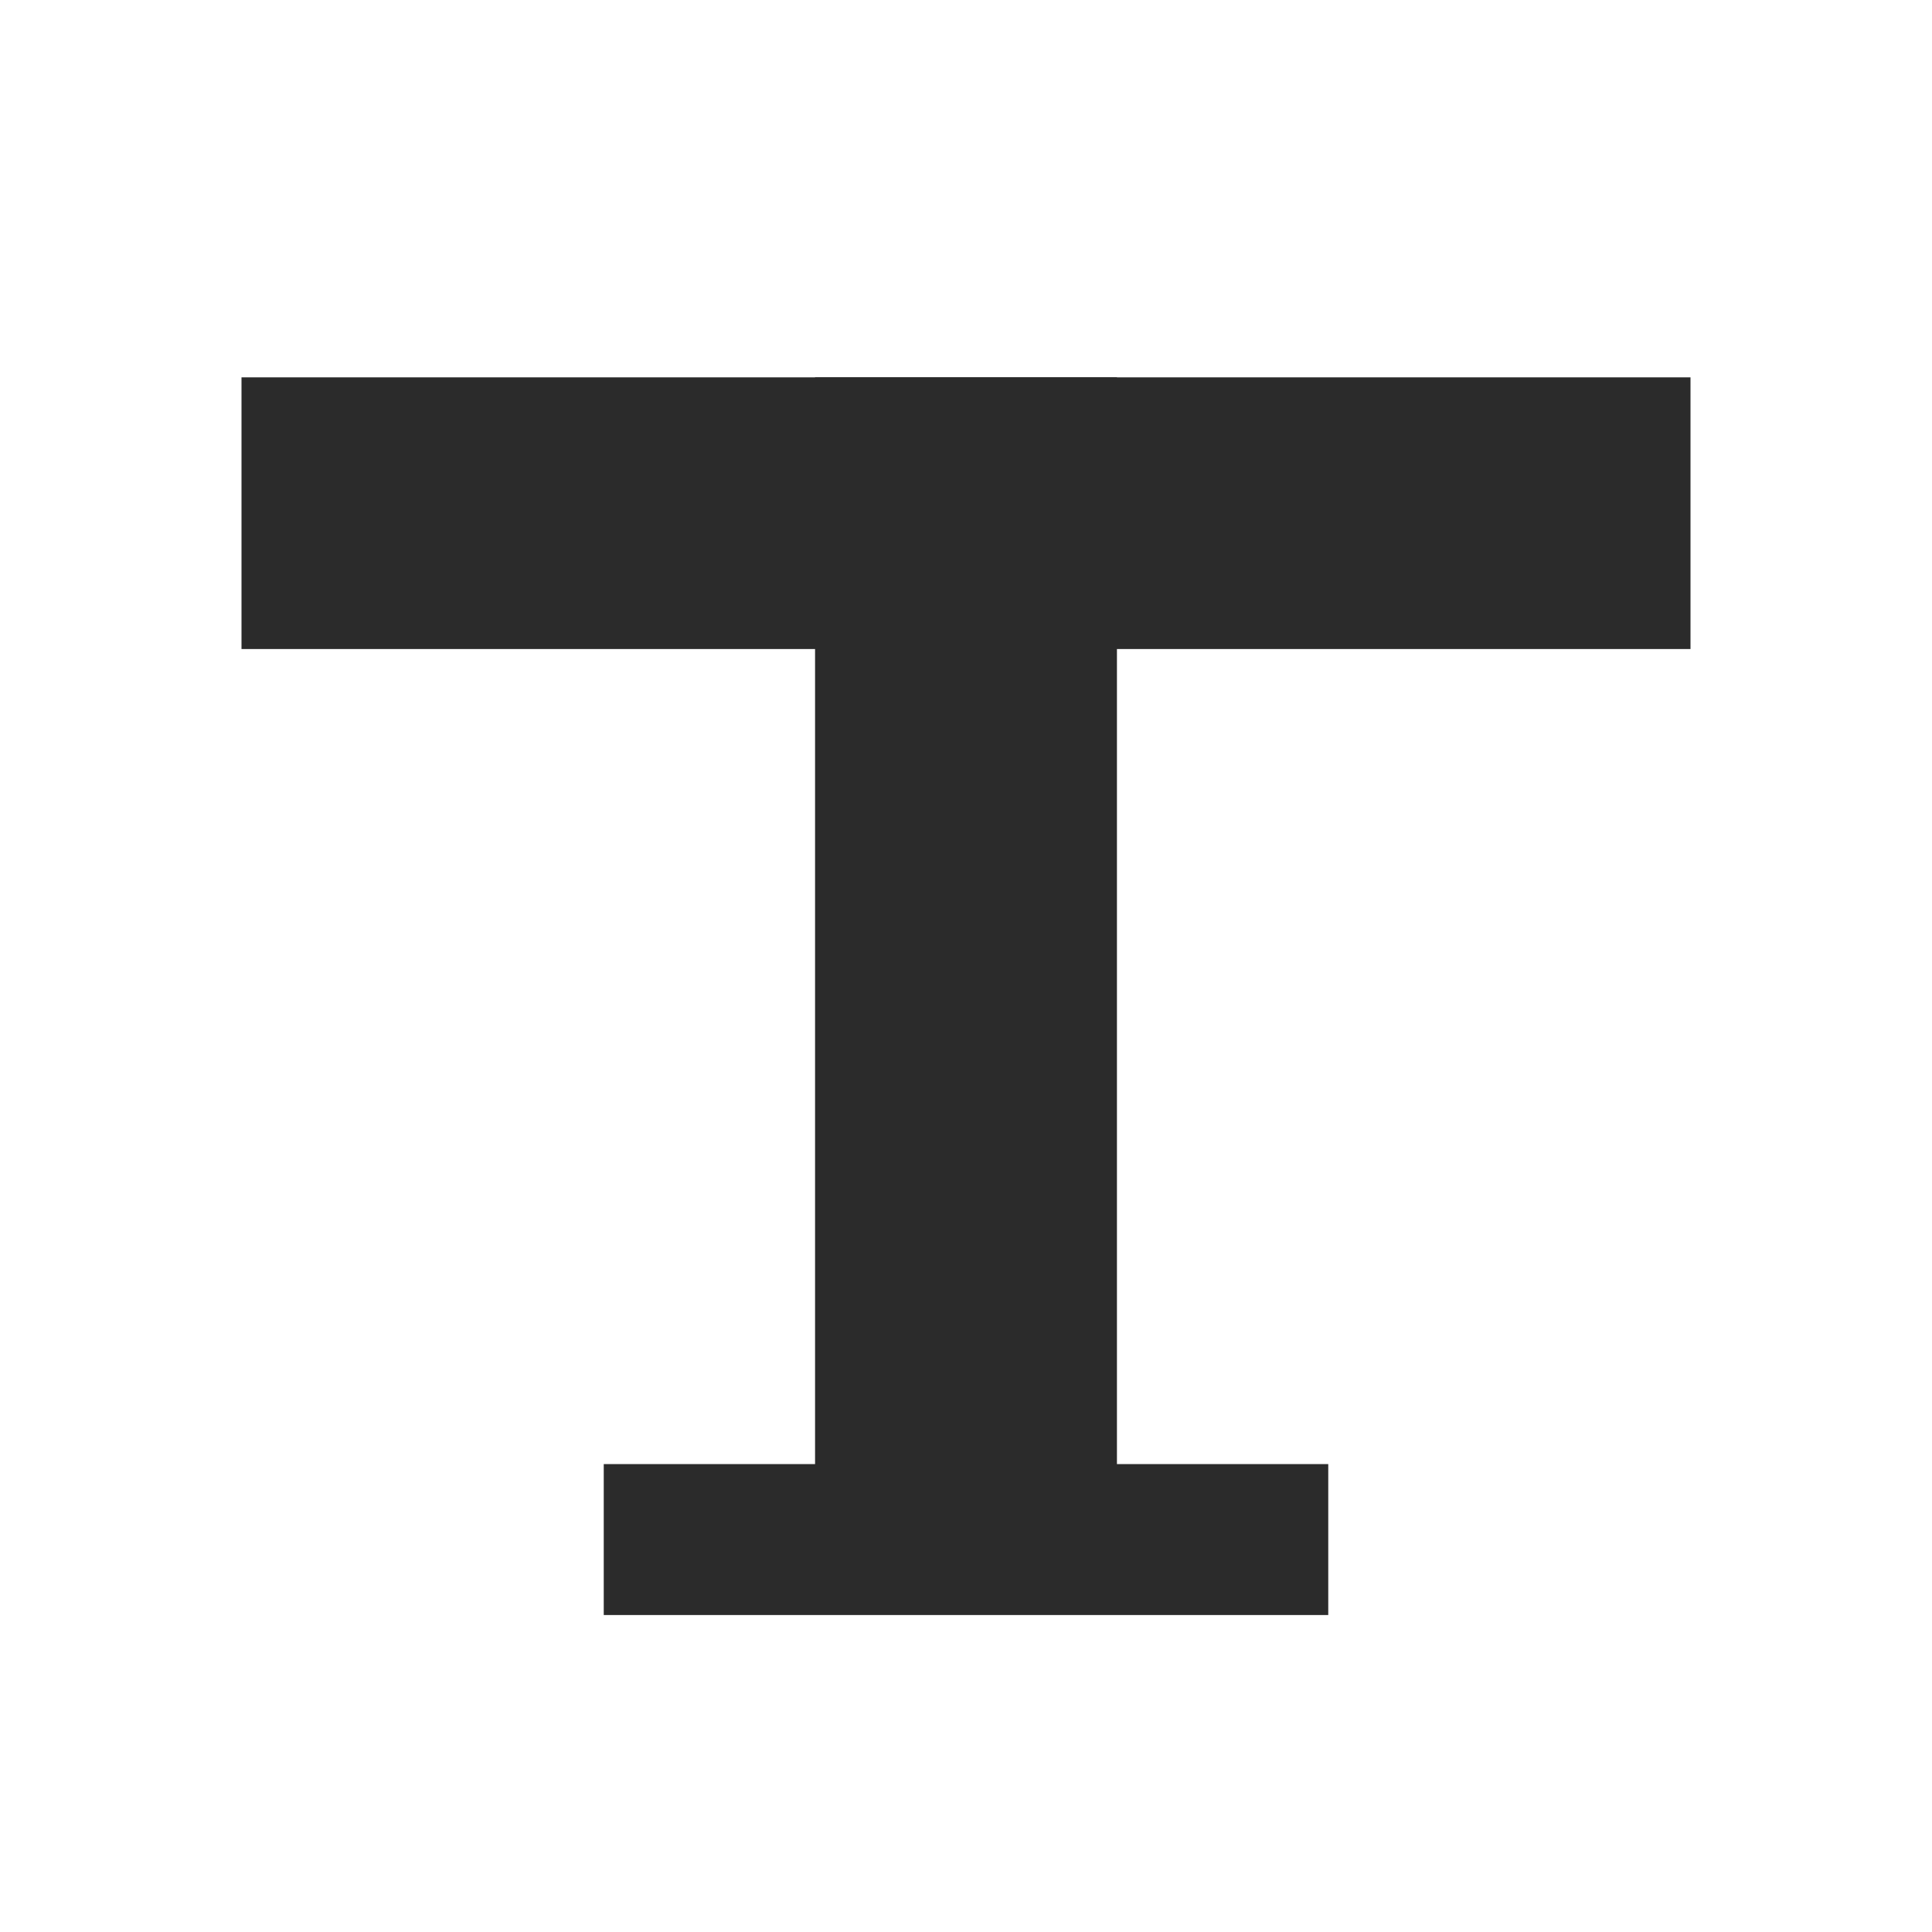
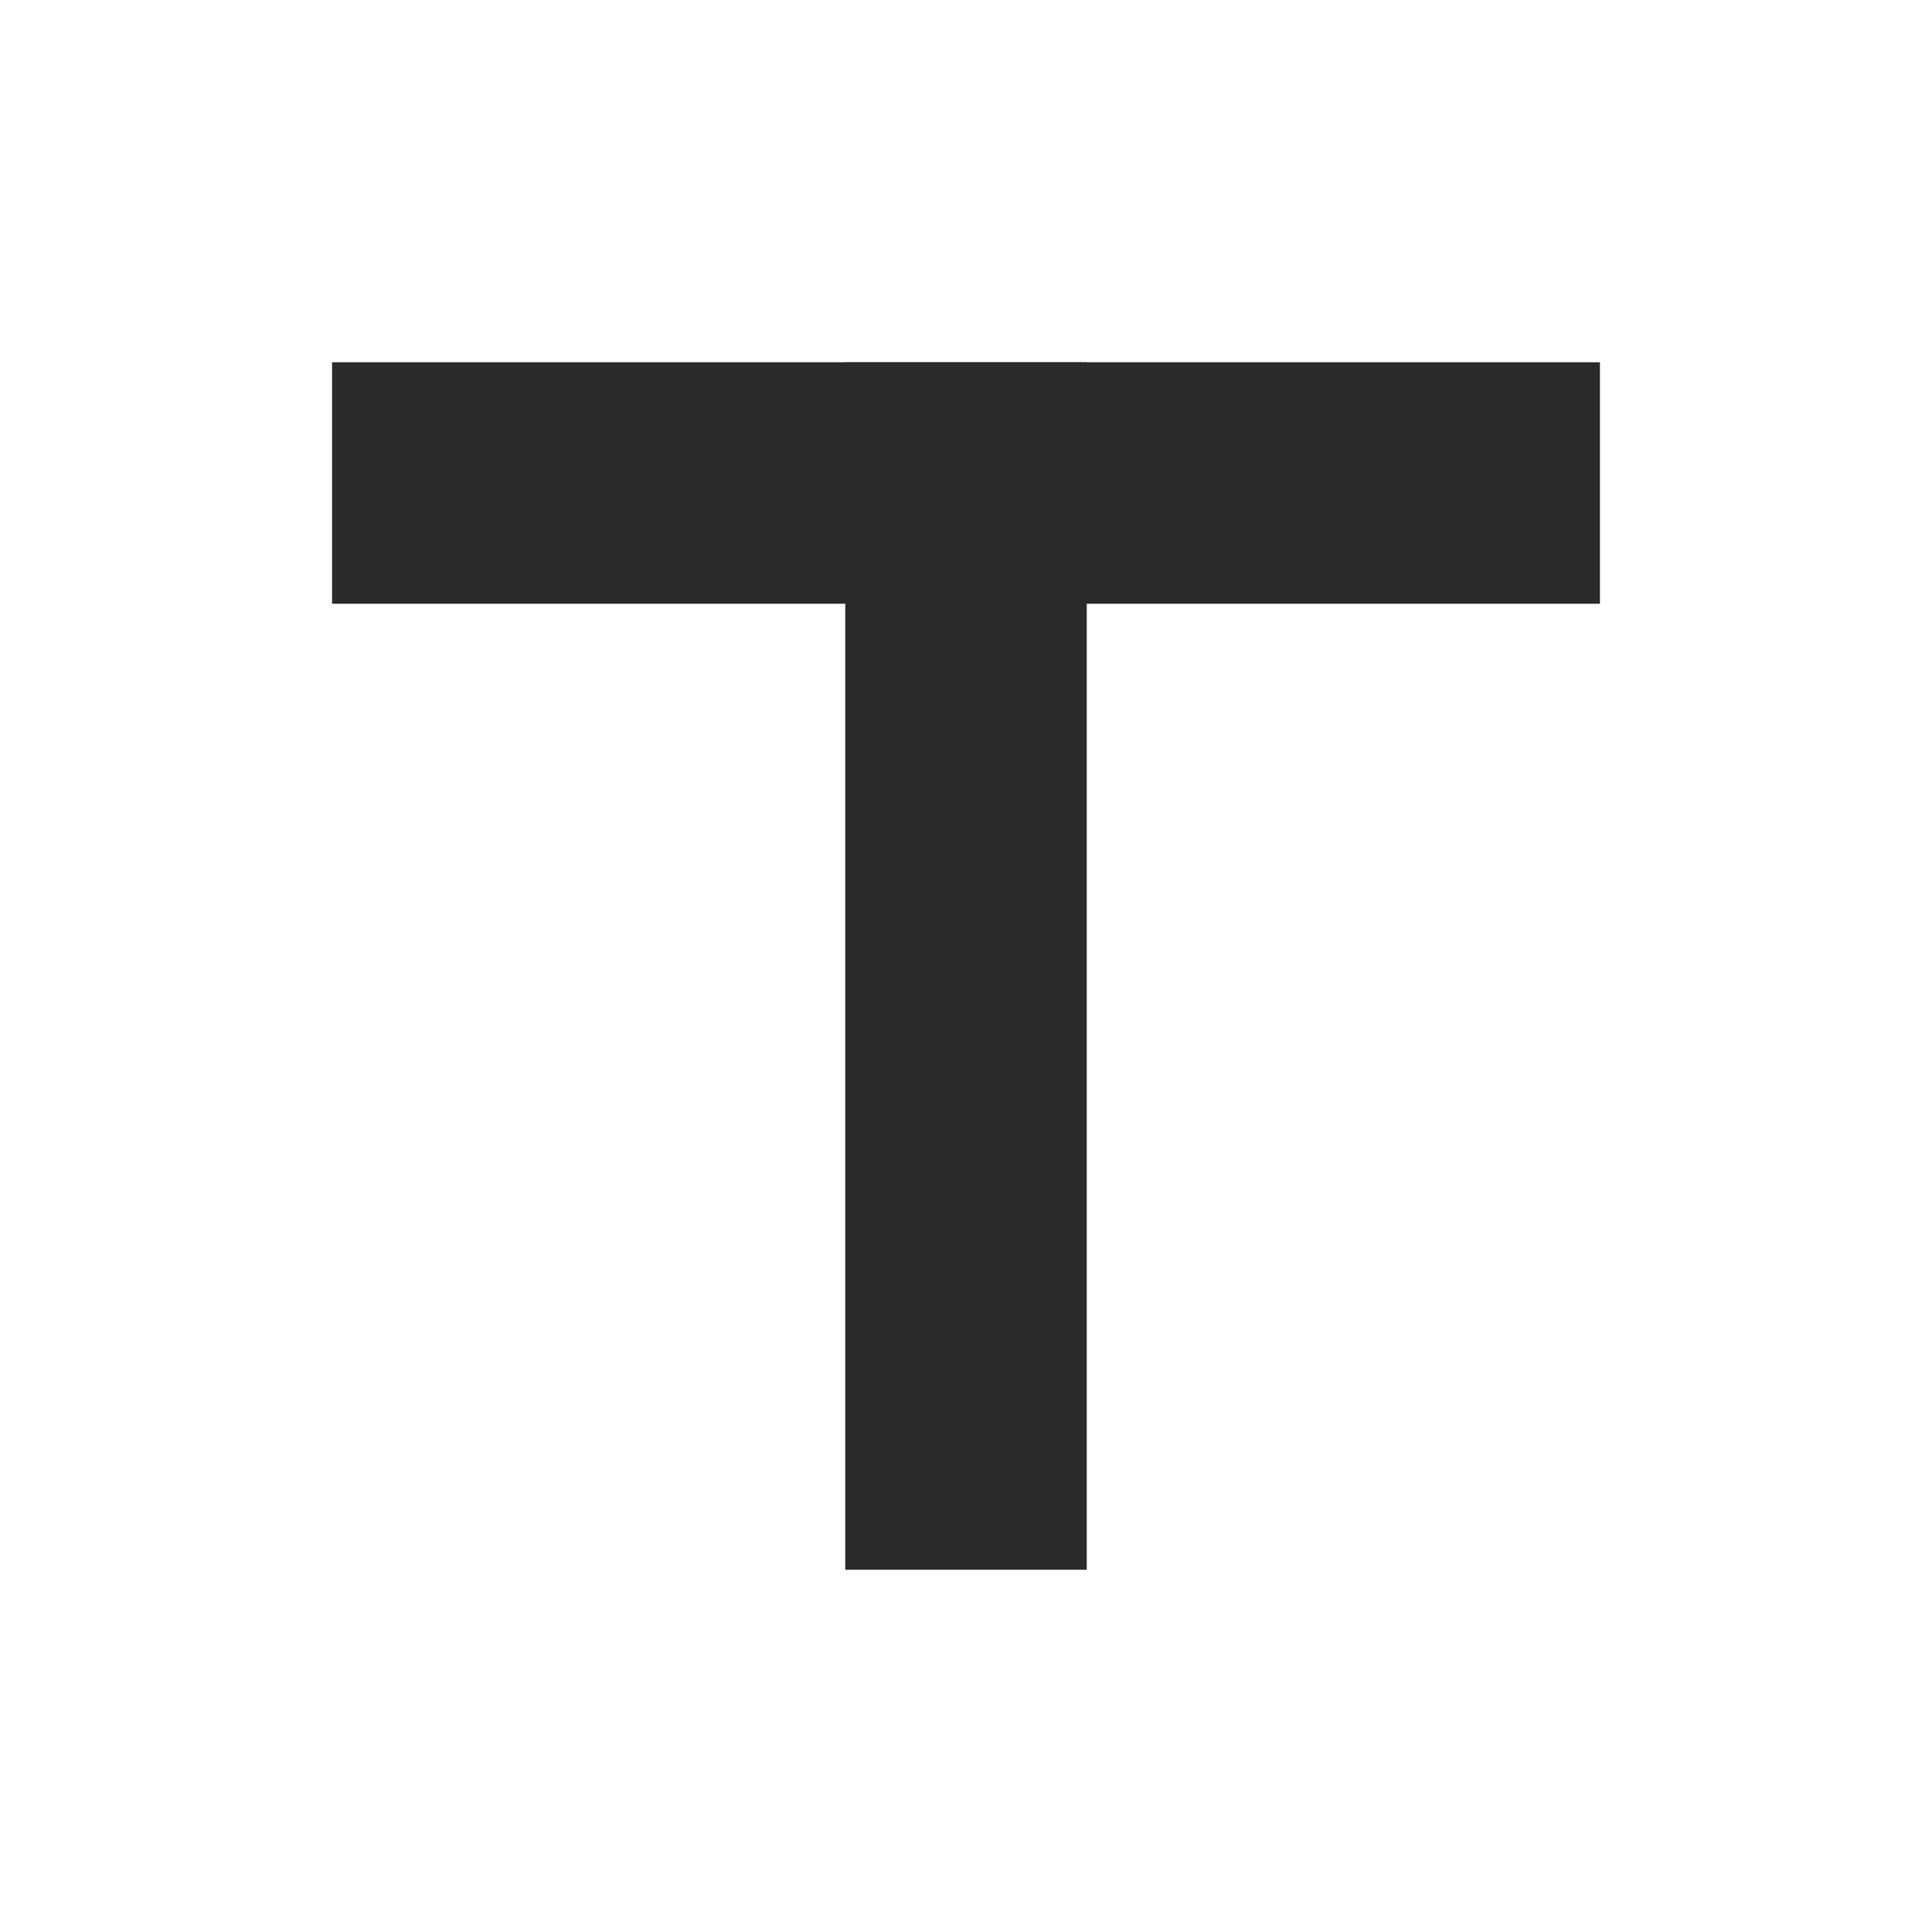
<svg xmlns="http://www.w3.org/2000/svg" viewBox="0 0 256 256">
  <g fill="#2b2b2b">
-     <rect x="32" y="50" width="192" height="36" />
-     <rect x="108" y="50" width="40" height="160" />
-     <rect x="80" y="194" width="96" height="20" />
+     <rect x="44" y="48" width="168" height="32" />
+     <rect x="112" y="48" width="32" height="160" />
  </g>
</svg>
